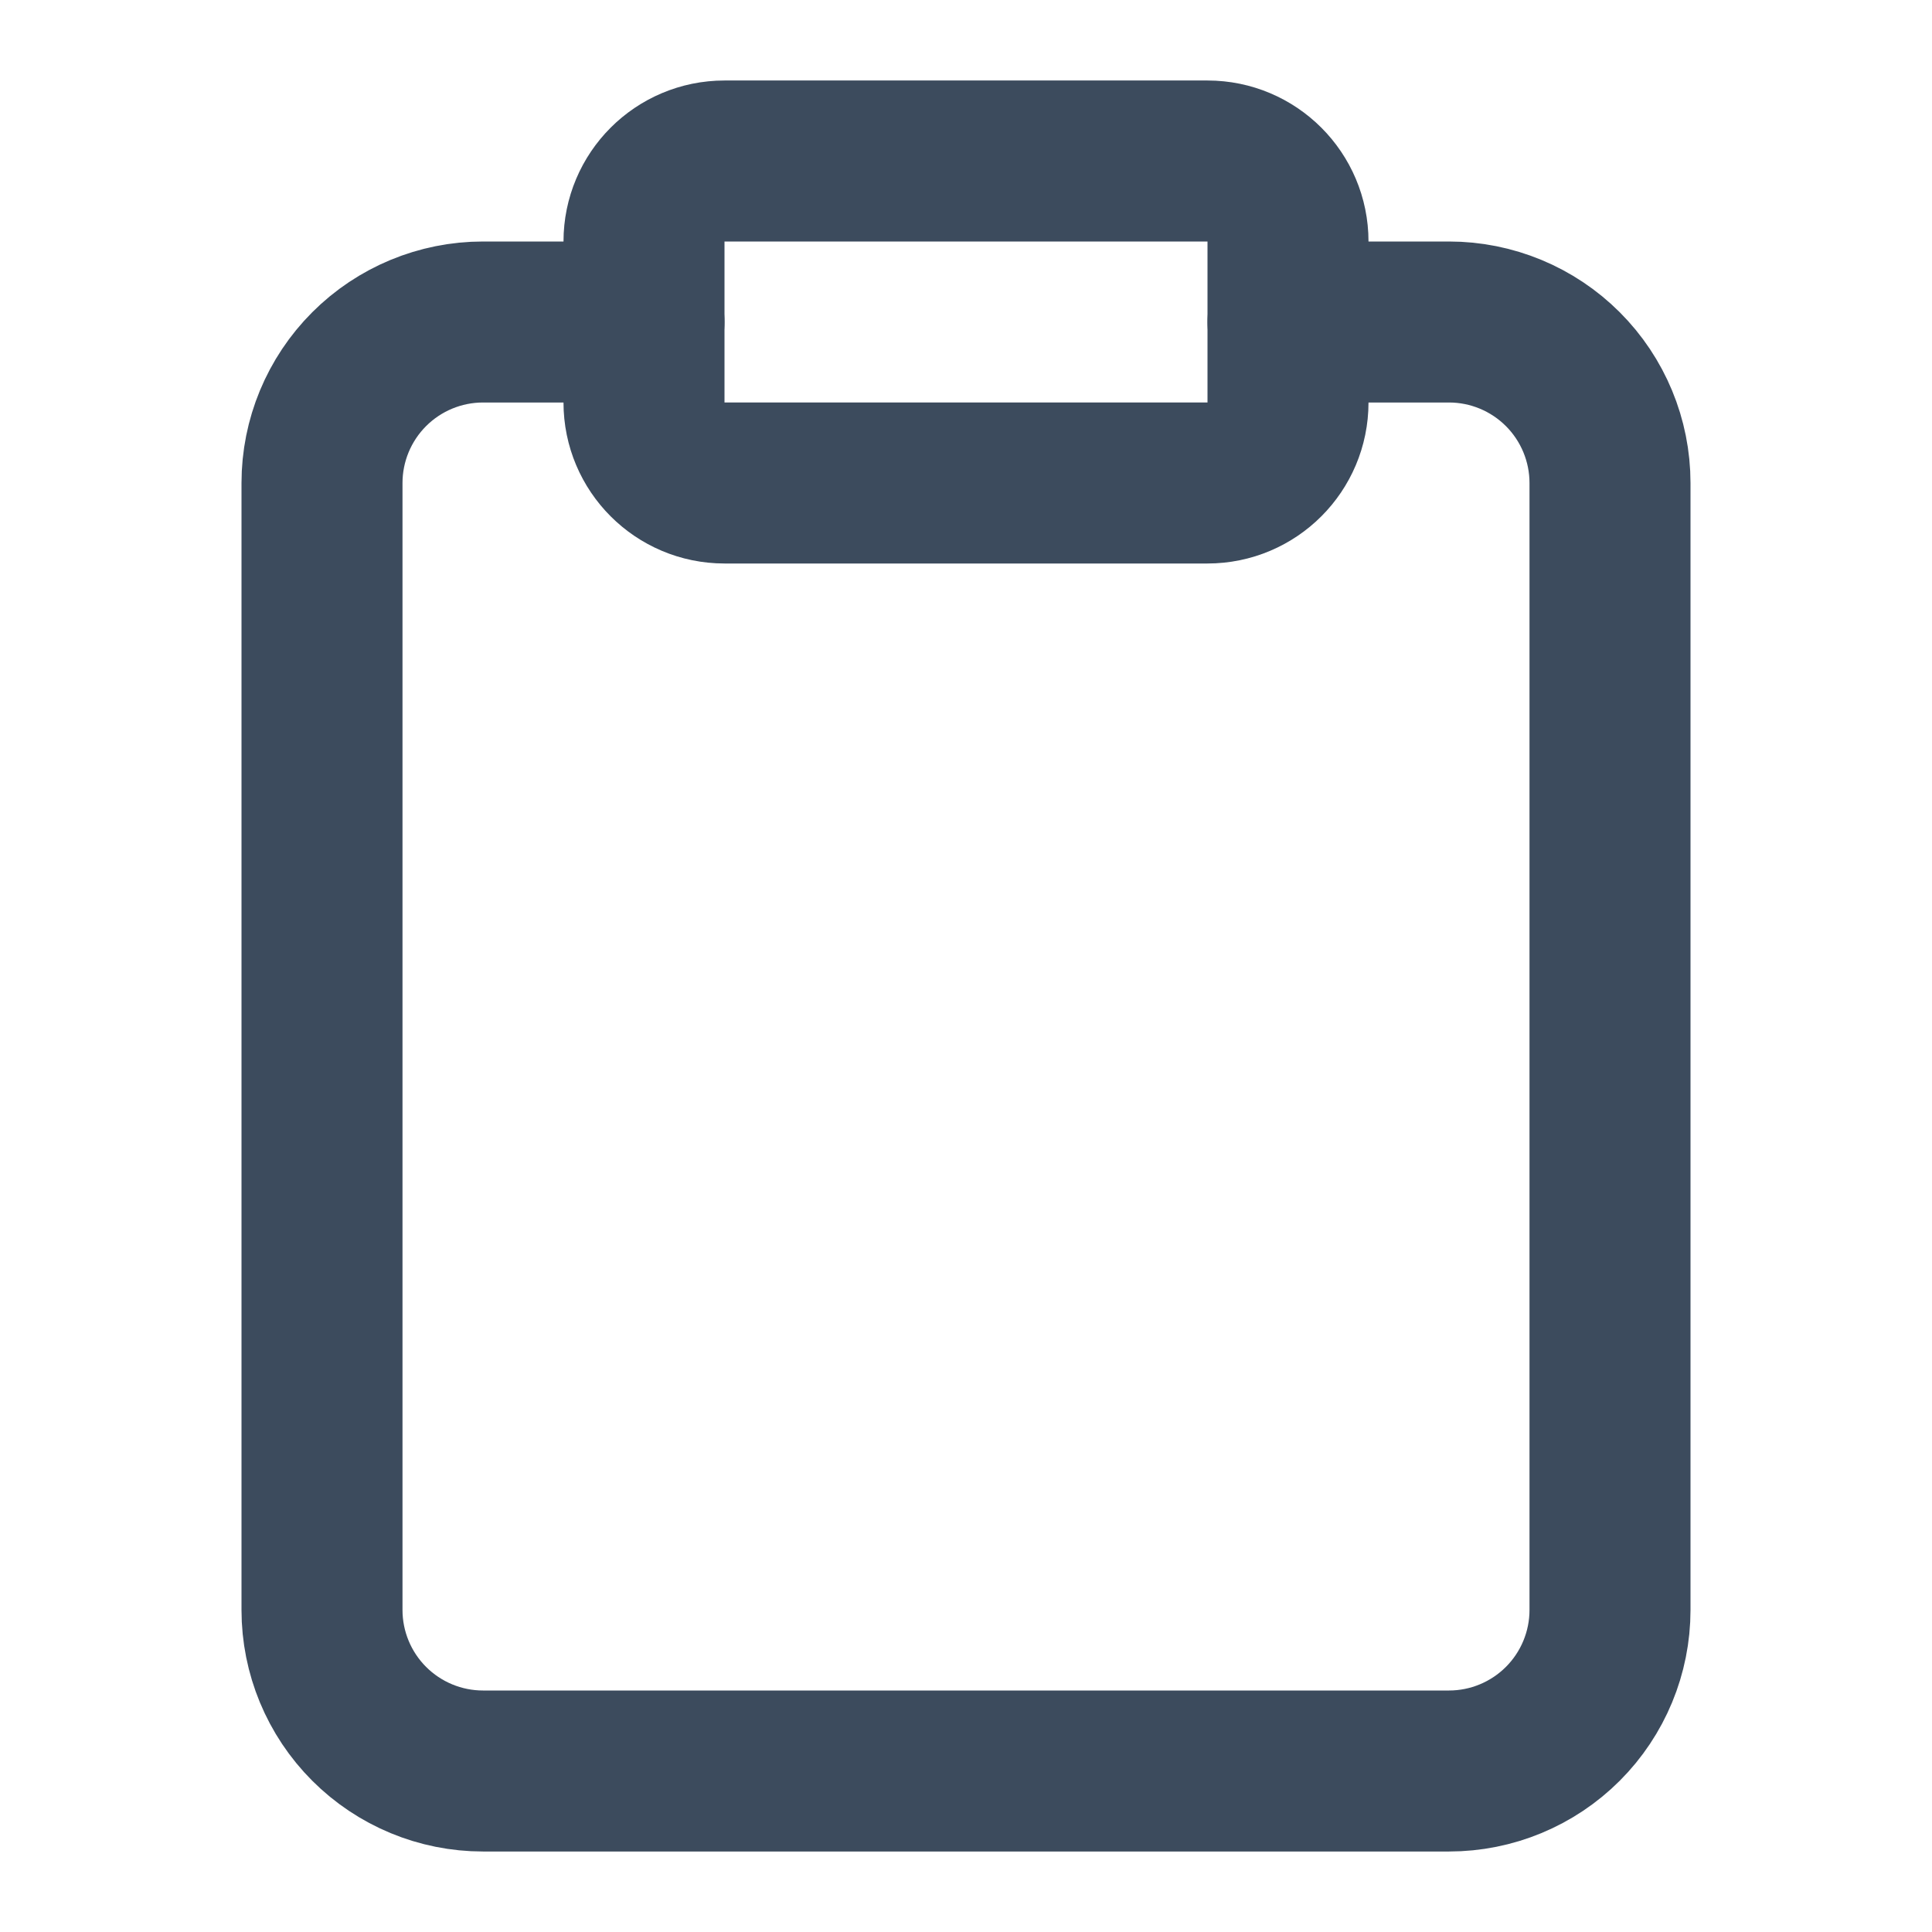
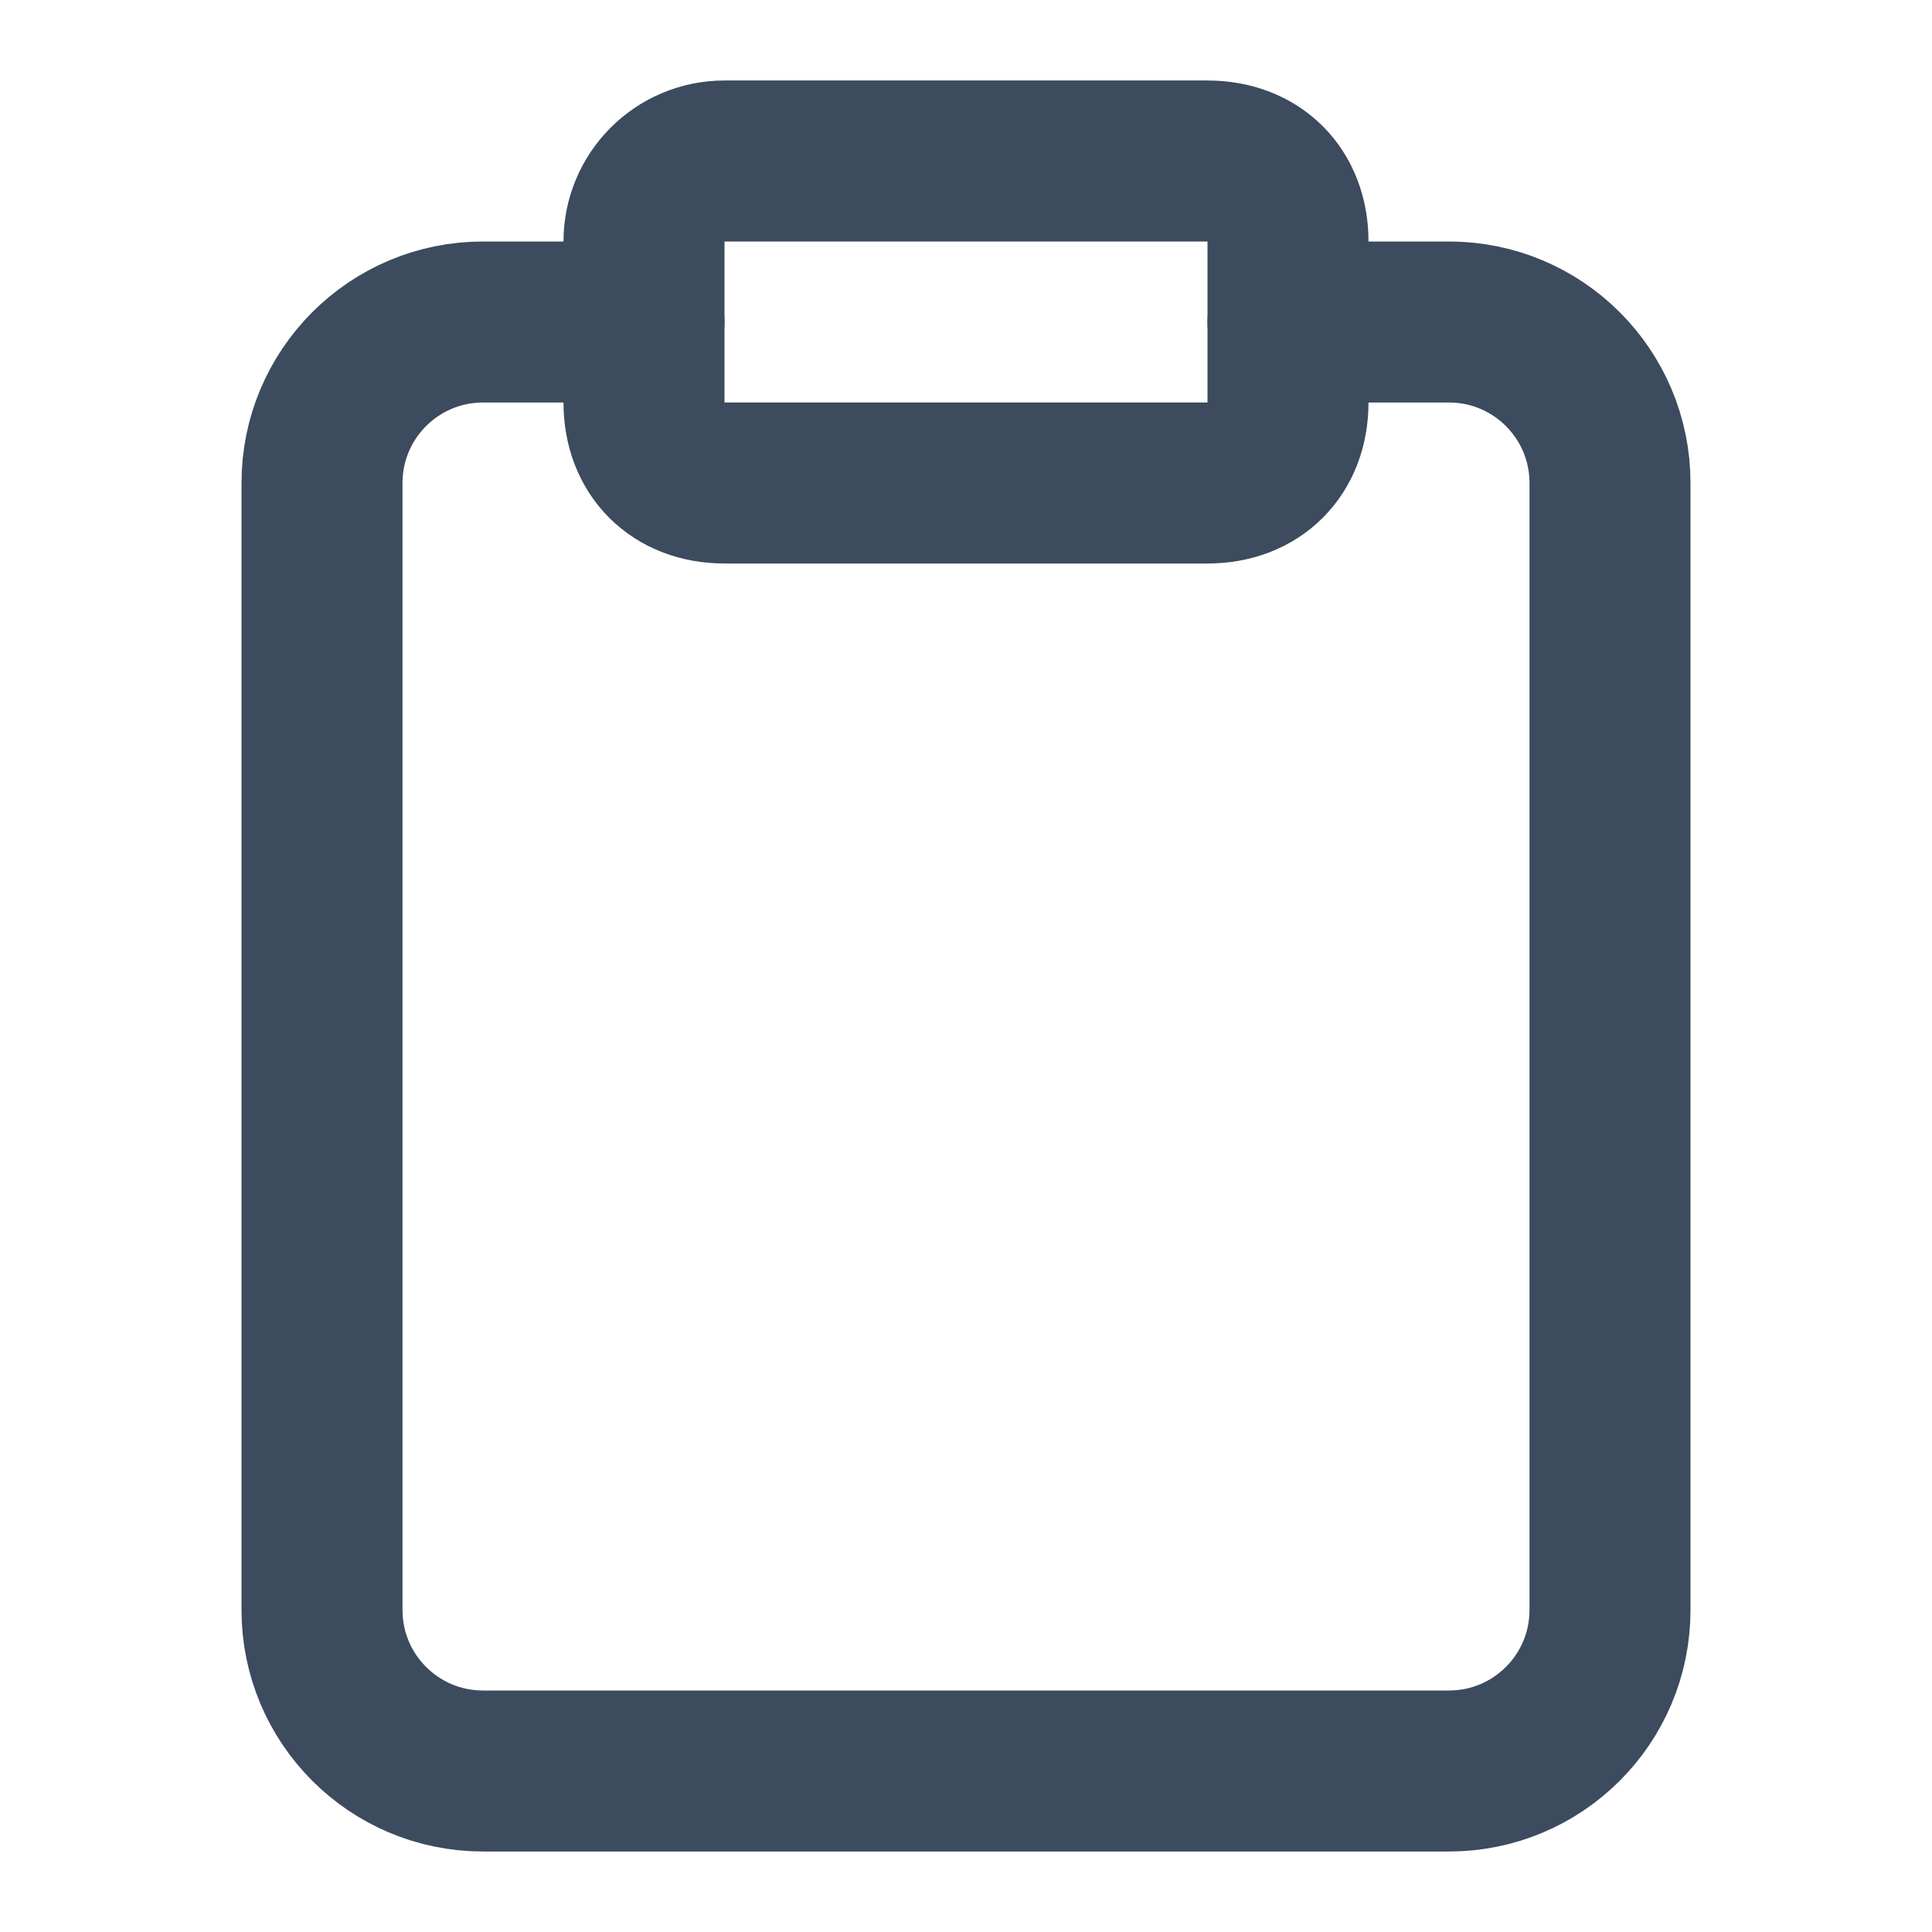
- <svg xmlns="http://www.w3.org/2000/svg" width="24" height="24" viewBox="0 0 24 24" fill="none">
-   <path d="M16 4H18C18.53 4 19.039 4.211 19.414 4.586C19.789 4.961 20 5.47 20 6V20C20 20.53 19.789 21.039 19.414 21.414C19.039 21.789 18.53 22 18 22H6C5.47 22 4.961 21.789 4.586 21.414C4.211 21.039 4 20.53 4 20V6C4 5.47 4.211 4.961 4.586 4.586C4.961 4.211 5.47 4 6 4H8" stroke="#3C4B5D" stroke-width="2" stroke-linecap="round" stroke-linejoin="round" />
-   <path d="M15 2H9C8.448 2 8 2.448 8 3V5C8 5.552 8.448 6 9 6H15C15.552 6 16 5.552 16 5V3C16 2.448 15.552 2 15 2Z" stroke="#3C4B5D" stroke-width="2" stroke-linecap="round" stroke-linejoin="round" />
+ <svg xmlns="http://www.w3.org/2000/svg" width="24" height="24" fill="none" viewBox="0 0 24 24">
+   <path stroke="#3C4B5D" stroke-linecap="round" stroke-linejoin="round" stroke-width="2" d="M16 4h2a2 2 0 0 1 2 2v14a2 2 0 0 1-2 2H6a2 2 0 0 1-2-2V6a2 2 0 0 1 2-2h2" />
+   <path stroke="#3C4B5D" stroke-linecap="round" stroke-linejoin="round" stroke-width="2" d="M15 2H9a1 1 0 0 0-1 1v2c0 .6.4 1 1 1h6c.6 0 1-.4 1-1V3c0-.6-.4-1-1-1Z" />
</svg>
